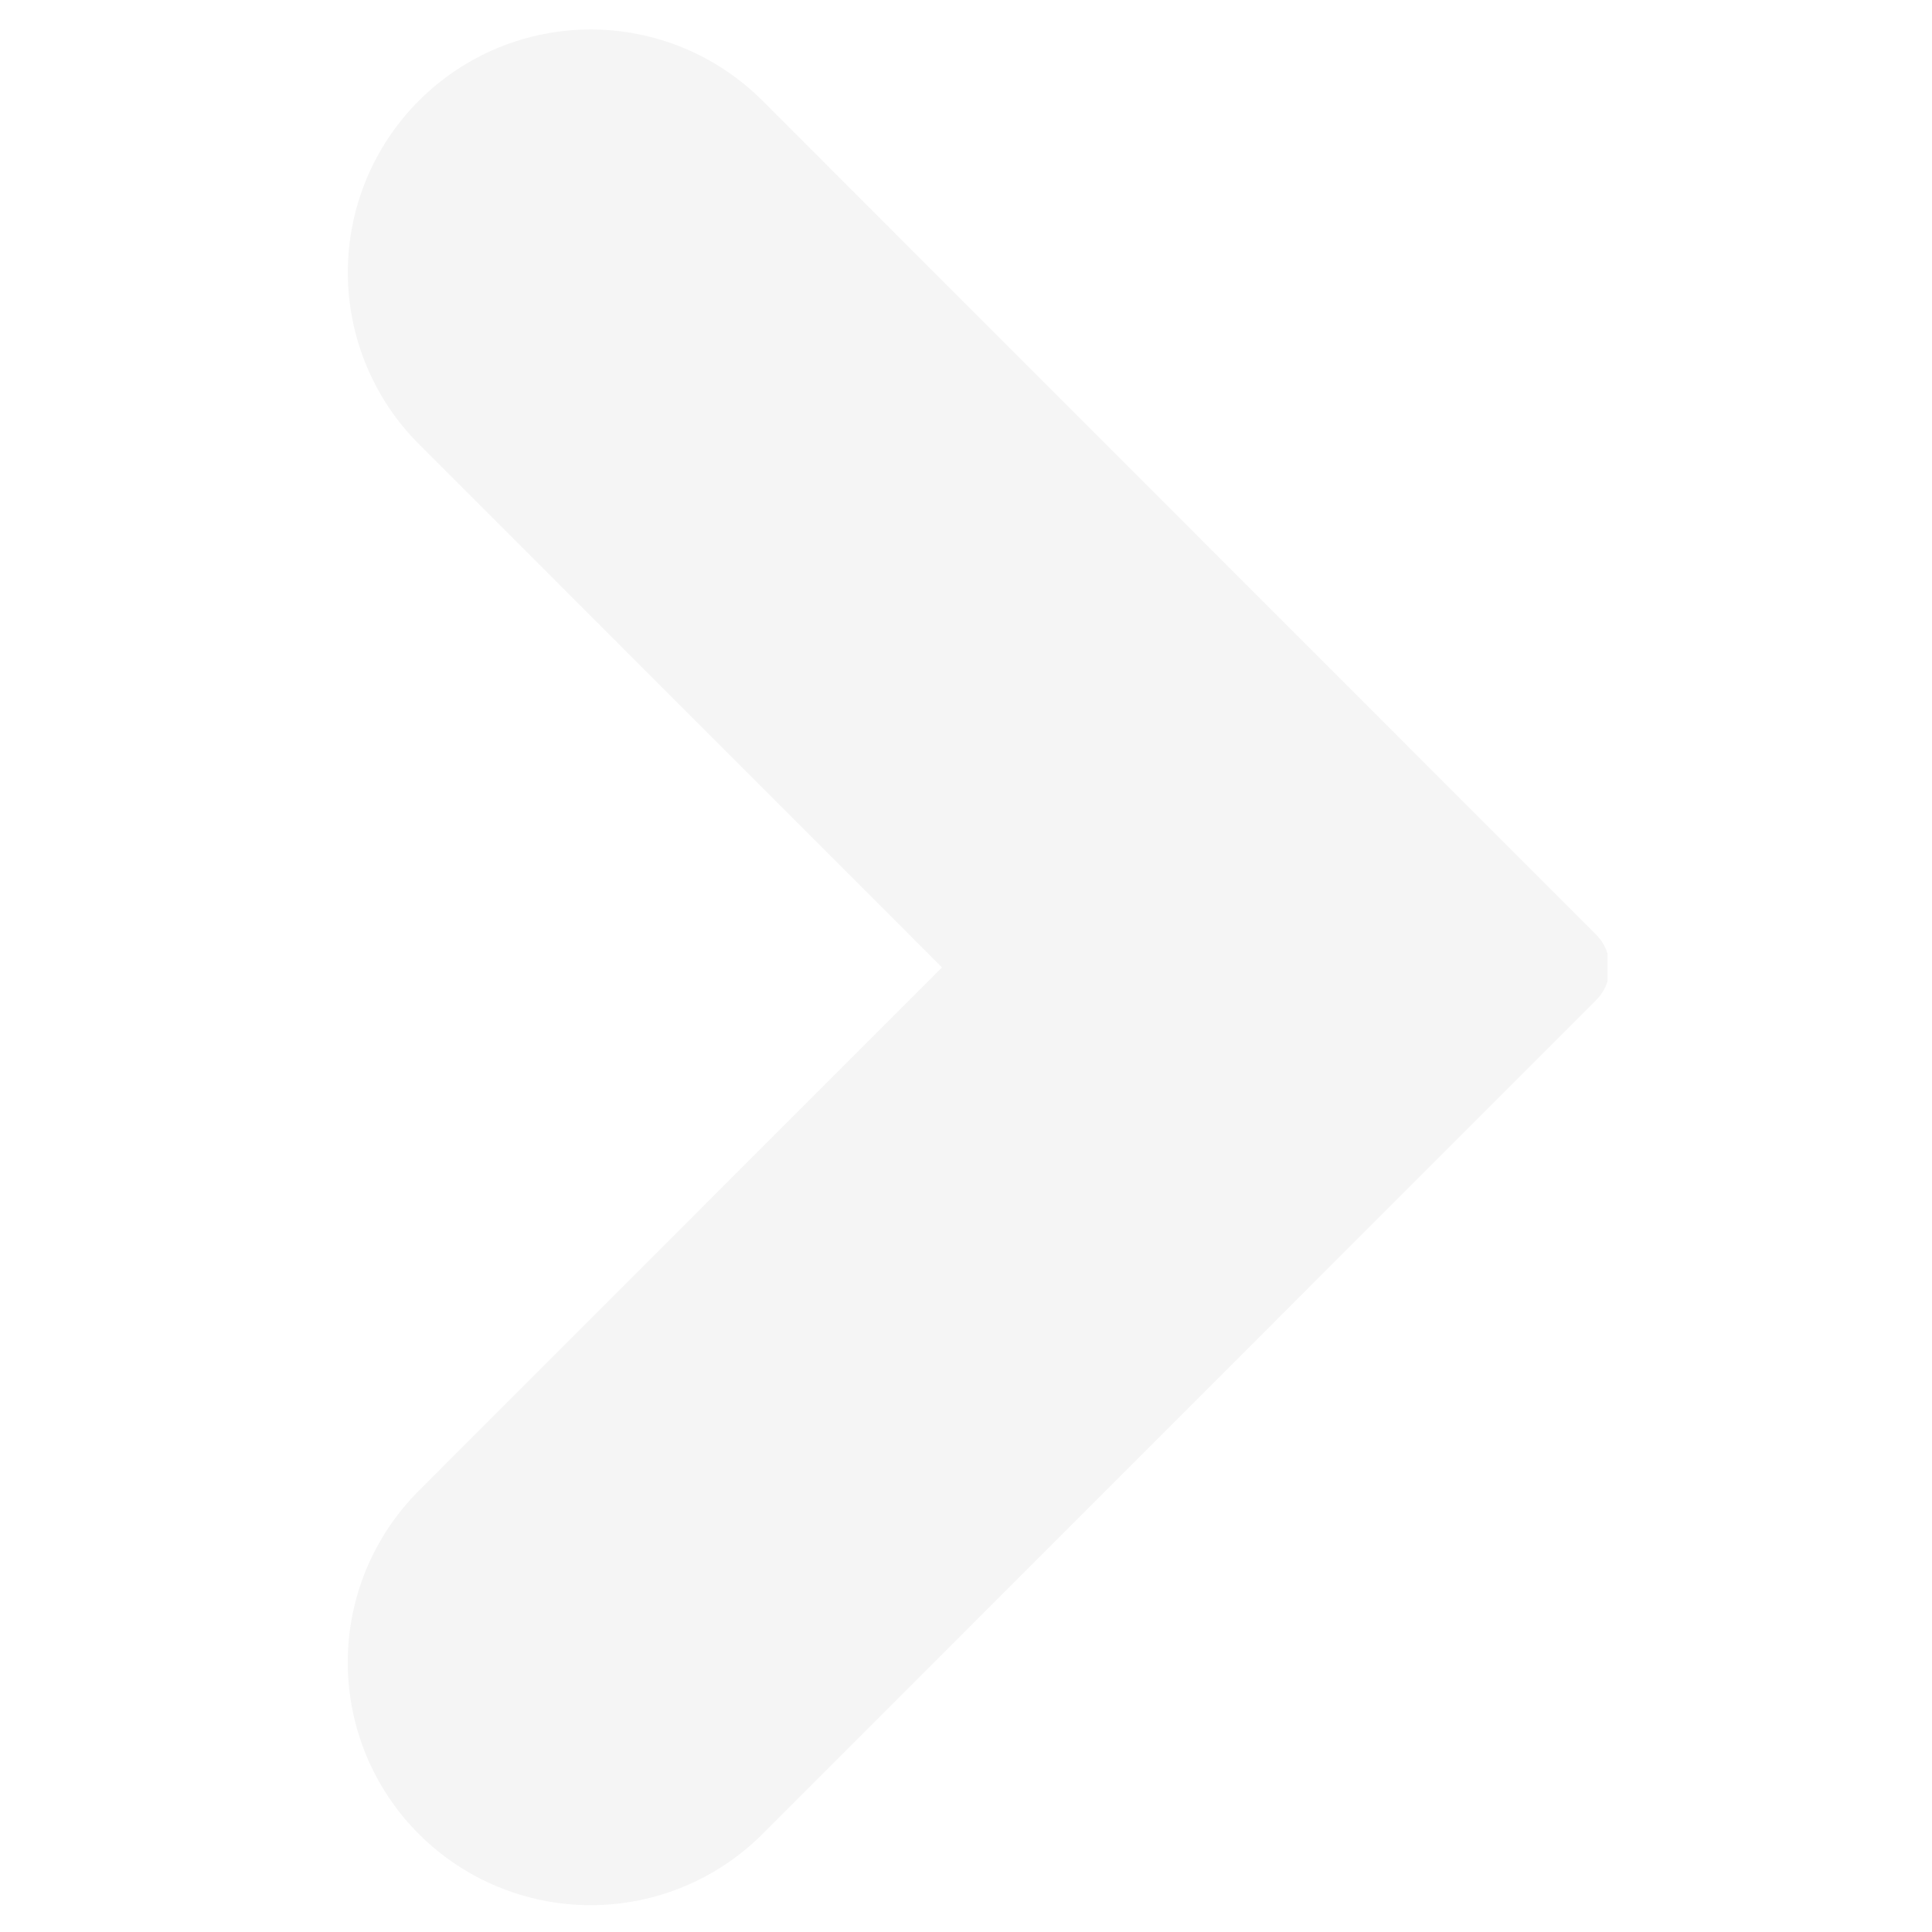
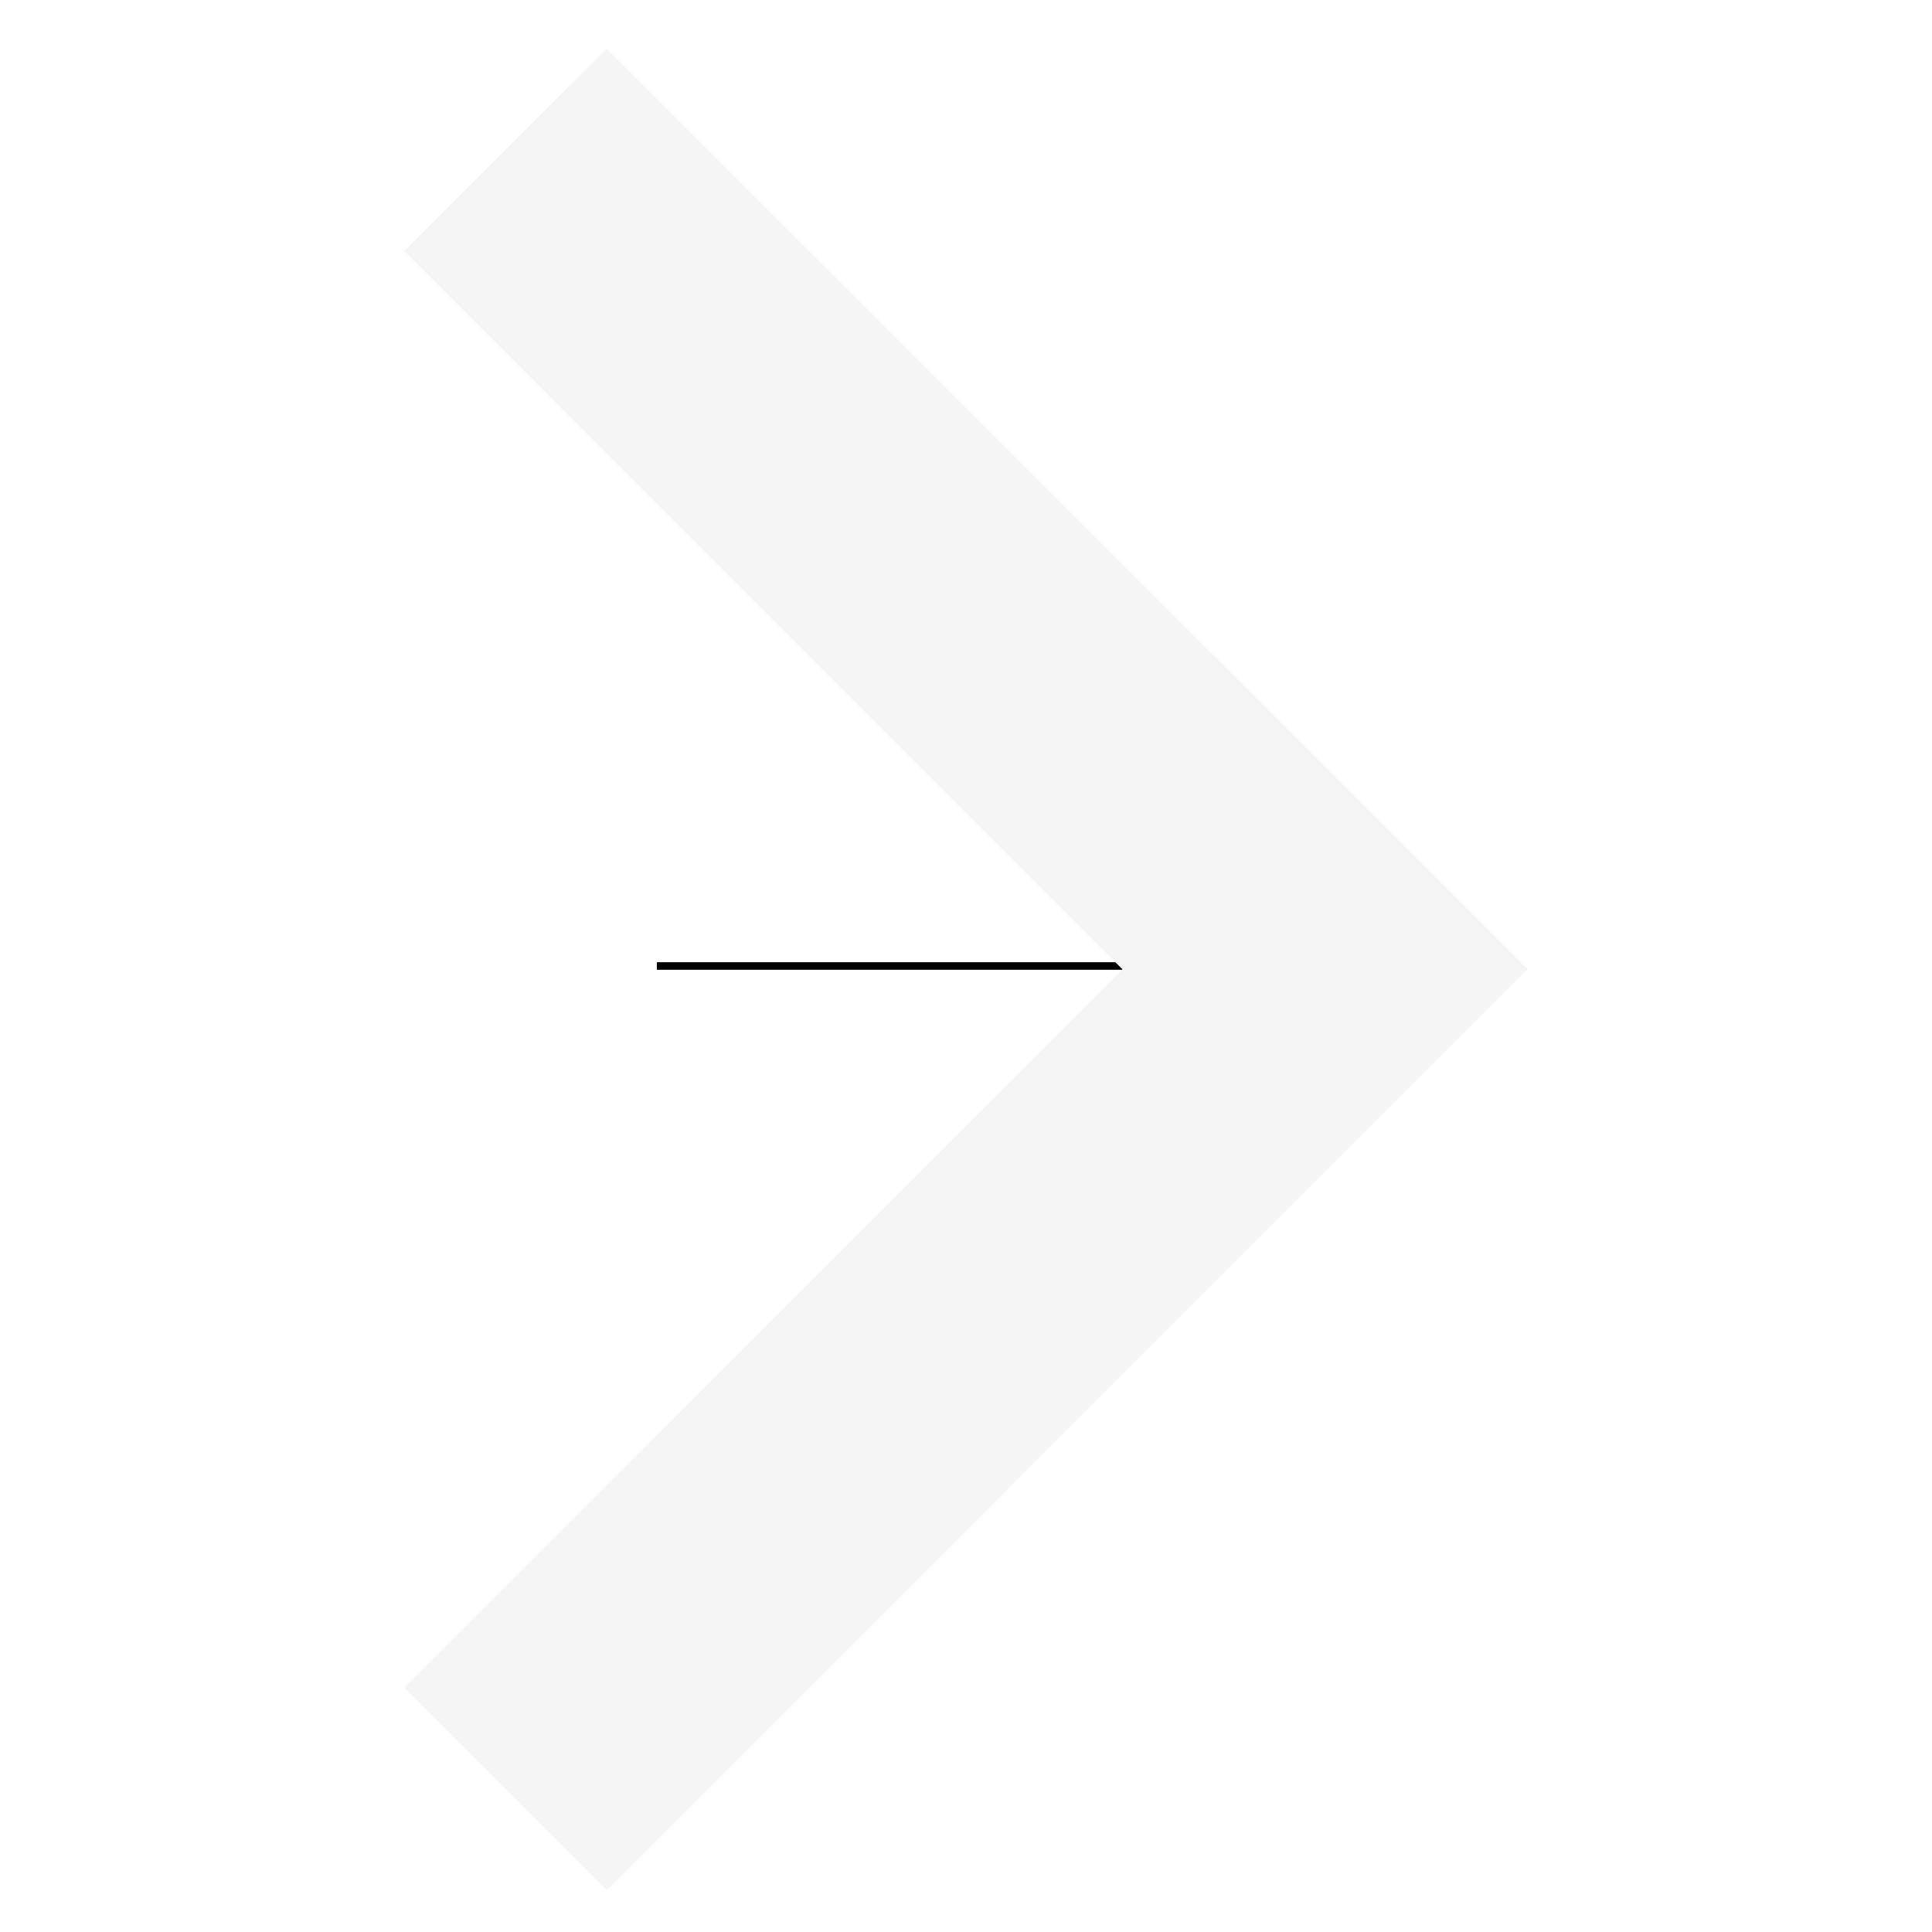
<svg xmlns="http://www.w3.org/2000/svg" width="1024" zoomAndPan="magnify" viewBox="0 0 768 768" height="1024" preserveAspectRatio="xMidYMid meet" version="1.0">
  <defs>
-     <clipPath id="eff017cc8b">
-       <path d="M 138 11 L 639.023 11 L 639.023 758 L 138 758 Z M 138 11 " clip-rule="nonzero" />
+     <clipPath id="ea20da222c">
+       <path d="M 160 19.336 L 608 19.336 L 608 751.336 L 160 751.336 Z M 160 19.336 " clip-rule="nonzero" />
    </clipPath>
  </defs>
-   <g clip-path="url(#eff017cc8b)">
-     <path fill="#f5f5f5" d="M 166.586 729.148 C 167.703 730.262 168.848 731.348 170.02 732.406 C 171.188 733.465 172.387 734.492 173.605 735.492 C 174.828 736.492 176.074 737.461 177.344 738.398 C 178.613 739.336 179.902 740.246 181.215 741.121 C 182.531 741.996 183.863 742.836 185.219 743.645 C 186.574 744.457 187.945 745.23 189.34 745.973 C 190.73 746.719 192.141 747.426 193.566 748.098 C 194.996 748.773 196.438 749.41 197.898 750.012 C 199.355 750.613 200.828 751.18 202.312 751.711 C 203.801 752.242 205.297 752.734 206.809 753.191 C 208.32 753.648 209.84 754.07 211.371 754.453 C 212.902 754.836 214.441 755.18 215.988 755.488 C 217.535 755.793 219.09 756.062 220.652 756.293 C 222.211 756.527 223.777 756.719 225.348 756.871 C 226.918 757.027 228.492 757.145 230.066 757.219 C 231.645 757.297 233.223 757.336 234.801 757.336 C 236.379 757.336 237.953 757.297 239.531 757.219 C 241.105 757.145 242.68 757.027 244.25 756.871 C 245.82 756.719 247.387 756.527 248.945 756.293 C 250.508 756.062 252.062 755.793 253.609 755.488 C 255.156 755.18 256.699 754.836 258.227 754.453 C 259.758 754.07 261.281 753.648 262.789 753.191 C 264.301 752.734 265.797 752.242 267.285 751.711 C 268.77 751.18 270.242 750.613 271.703 750.012 C 273.16 749.41 274.602 748.773 276.031 748.098 C 277.457 747.426 278.867 746.719 280.262 745.977 C 281.652 745.23 283.027 744.457 284.379 743.648 C 285.734 742.836 287.07 741.996 288.383 741.121 C 289.695 740.246 290.988 739.336 292.258 738.398 C 293.523 737.461 294.77 736.492 295.992 735.492 C 297.215 734.492 298.41 733.465 299.582 732.406 C 300.75 731.348 301.895 730.262 303.016 729.148 L 634.422 397.629 C 634.852 397.199 635.262 396.754 635.648 396.285 C 636.035 395.82 636.395 395.332 636.734 394.832 C 637.07 394.328 637.387 393.809 637.672 393.273 C 637.961 392.742 638.219 392.195 638.453 391.633 C 638.684 391.074 638.891 390.504 639.066 389.926 C 639.242 389.344 639.391 388.758 639.512 388.164 C 639.629 387.566 639.719 386.969 639.777 386.367 C 639.84 385.762 639.867 385.156 639.867 384.551 C 639.867 383.945 639.84 383.34 639.777 382.734 C 639.719 382.133 639.629 381.535 639.512 380.938 C 639.391 380.344 639.242 379.758 639.066 379.176 C 638.891 378.598 638.684 378.027 638.453 377.469 C 638.219 376.906 637.961 376.359 637.672 375.828 C 637.387 375.293 637.07 374.773 636.734 374.27 C 636.395 373.77 636.035 373.281 635.648 372.816 C 635.262 372.348 634.852 371.902 634.422 371.473 L 303.016 39.953 C 301.895 38.836 300.75 37.746 299.582 36.688 C 298.41 35.625 297.211 34.594 295.992 33.594 C 294.77 32.59 293.523 31.621 292.254 30.68 C 290.984 29.738 289.691 28.828 288.379 27.953 C 287.062 27.074 285.727 26.23 284.371 25.418 C 283.016 24.609 281.641 23.828 280.25 23.086 C 278.855 22.34 277.441 21.633 276.016 20.957 C 274.586 20.281 273.141 19.645 271.684 19.039 C 270.223 18.438 268.746 17.867 267.262 17.336 C 265.773 16.805 264.273 16.312 262.762 15.852 C 261.246 15.395 259.727 14.977 258.191 14.594 C 256.66 14.211 255.117 13.863 253.57 13.559 C 252.02 13.25 250.461 12.98 248.898 12.75 C 247.336 12.52 245.77 12.328 244.195 12.172 C 242.625 12.02 241.051 11.902 239.473 11.828 C 237.895 11.75 236.312 11.711 234.734 11.715 C 233.156 11.715 231.574 11.754 229.996 11.832 C 228.418 11.91 226.844 12.027 225.273 12.184 C 223.699 12.34 222.133 12.535 220.57 12.77 C 219.008 13 217.453 13.273 215.902 13.582 C 214.352 13.891 212.812 14.238 211.281 14.625 C 209.746 15.008 208.227 15.43 206.715 15.891 C 205.203 16.352 203.703 16.848 202.215 17.379 C 200.73 17.914 199.258 18.484 197.797 19.09 C 196.336 19.695 194.895 20.336 193.465 21.012 C 192.039 21.691 190.629 22.402 189.234 23.148 C 187.844 23.895 186.469 24.672 185.113 25.484 C 183.762 26.301 182.426 27.145 181.113 28.023 C 179.801 28.902 178.508 29.812 177.242 30.758 C 175.973 31.699 174.727 32.672 173.508 33.676 C 172.289 34.68 171.094 35.711 169.922 36.773 C 168.754 37.836 167.609 38.926 166.492 40.043 C 165.375 41.164 164.289 42.309 163.227 43.48 C 162.168 44.652 161.137 45.848 160.137 47.07 C 159.133 48.293 158.164 49.539 157.223 50.809 C 156.281 52.078 155.375 53.371 154.496 54.688 C 153.621 56 152.777 57.336 151.965 58.691 C 151.152 60.047 150.375 61.422 149.633 62.816 C 148.887 64.211 148.18 65.625 147.504 67.055 C 146.832 68.48 146.191 69.926 145.586 71.387 C 144.984 72.848 144.418 74.324 143.887 75.812 C 143.355 77.301 142.859 78.801 142.402 80.312 C 141.945 81.824 141.523 83.348 141.141 84.883 C 140.758 86.414 140.414 87.957 140.105 89.508 C 139.801 91.059 139.531 92.613 139.301 94.176 C 139.07 95.742 138.875 97.309 138.723 98.883 C 138.57 100.453 138.453 102.031 138.379 103.609 C 138.301 105.188 138.262 106.766 138.266 108.348 C 138.266 109.93 138.305 111.508 138.383 113.086 C 138.461 114.664 138.578 116.238 138.734 117.812 C 138.891 119.387 139.086 120.953 139.32 122.516 C 139.551 124.078 139.824 125.637 140.133 127.188 C 140.441 128.734 140.789 130.277 141.172 131.809 C 141.559 133.344 141.98 134.863 142.441 136.379 C 142.898 137.891 143.395 139.391 143.93 140.875 C 144.461 142.363 145.031 143.84 145.637 145.297 C 146.242 146.758 146.883 148.203 147.559 149.629 C 148.238 151.059 148.949 152.469 149.695 153.863 C 150.438 155.254 151.219 156.629 152.031 157.984 C 152.844 159.34 153.691 160.672 154.57 161.988 C 155.449 163.301 156.359 164.594 157.301 165.859 C 158.242 167.129 159.215 168.375 160.219 169.594 C 161.223 170.816 162.254 172.012 163.316 173.184 C 164.375 174.352 165.465 175.496 166.586 176.613 L 374.449 384.551 L 166.586 592.488 C 165.465 593.605 164.375 594.75 163.309 595.922 C 162.246 597.094 161.211 598.289 160.207 599.512 C 159.203 600.73 158.23 601.977 157.285 603.246 C 156.344 604.516 155.43 605.809 154.551 607.125 C 153.672 608.438 152.824 609.773 152.008 611.129 C 151.195 612.488 150.414 613.863 149.668 615.258 C 148.922 616.652 148.211 618.062 147.531 619.492 C 146.855 620.922 146.215 622.367 145.605 623.828 C 145 625.289 144.43 626.766 143.898 628.254 C 143.363 629.746 142.867 631.246 142.406 632.758 C 141.949 634.273 141.523 635.797 141.141 637.332 C 140.754 638.867 140.41 640.41 140.098 641.961 C 139.789 643.512 139.52 645.07 139.289 646.637 C 139.055 648.199 138.859 649.77 138.707 651.344 C 138.551 652.918 138.434 654.496 138.355 656.074 C 138.277 657.656 138.238 659.238 138.238 660.82 C 138.238 662.402 138.277 663.98 138.355 665.562 C 138.434 667.145 138.551 668.719 138.707 670.293 C 138.859 671.867 139.055 673.438 139.289 675.004 C 139.52 676.566 139.789 678.125 140.098 679.676 C 140.41 681.23 140.754 682.773 141.141 684.309 C 141.523 685.84 141.949 687.367 142.406 688.879 C 142.867 690.395 143.363 691.895 143.898 693.383 C 144.43 694.871 145 696.348 145.605 697.809 C 146.215 699.27 146.855 700.715 147.531 702.145 C 148.211 703.574 148.922 704.988 149.668 706.383 C 150.414 707.777 151.195 709.152 152.008 710.508 C 152.824 711.863 153.672 713.199 154.551 714.516 C 155.43 715.828 156.344 717.121 157.285 718.391 C 158.23 719.66 159.203 720.906 160.207 722.129 C 161.211 723.352 162.246 724.547 163.309 725.719 C 164.375 726.887 165.465 728.031 166.586 729.148 Z M 166.586 729.148 " fill-opacity="1" fill-rule="nonzero" />
+   <path stroke-linecap="butt" transform="matrix(0.750751, 0, 0, 0.75, 261.12, 382.5)" fill="none" stroke-linejoin="miter" d="M 0.001 2 L 327.679 2 " stroke="#000000" stroke-width="4" stroke-opacity="1" stroke-miterlimit="4" />
+   <g clip-path="url(#ea20da222c)">
+     <path fill="#f5f5f5" d="M 607.309 385.336 L 241.188 751.336 L 160.641 670.816 L 446.215 385.336 L 160.641 99.855 L 241.188 19.336 Z M 607.309 385.336 " fill-opacity="1" fill-rule="nonzero" />
  </g>
</svg>
